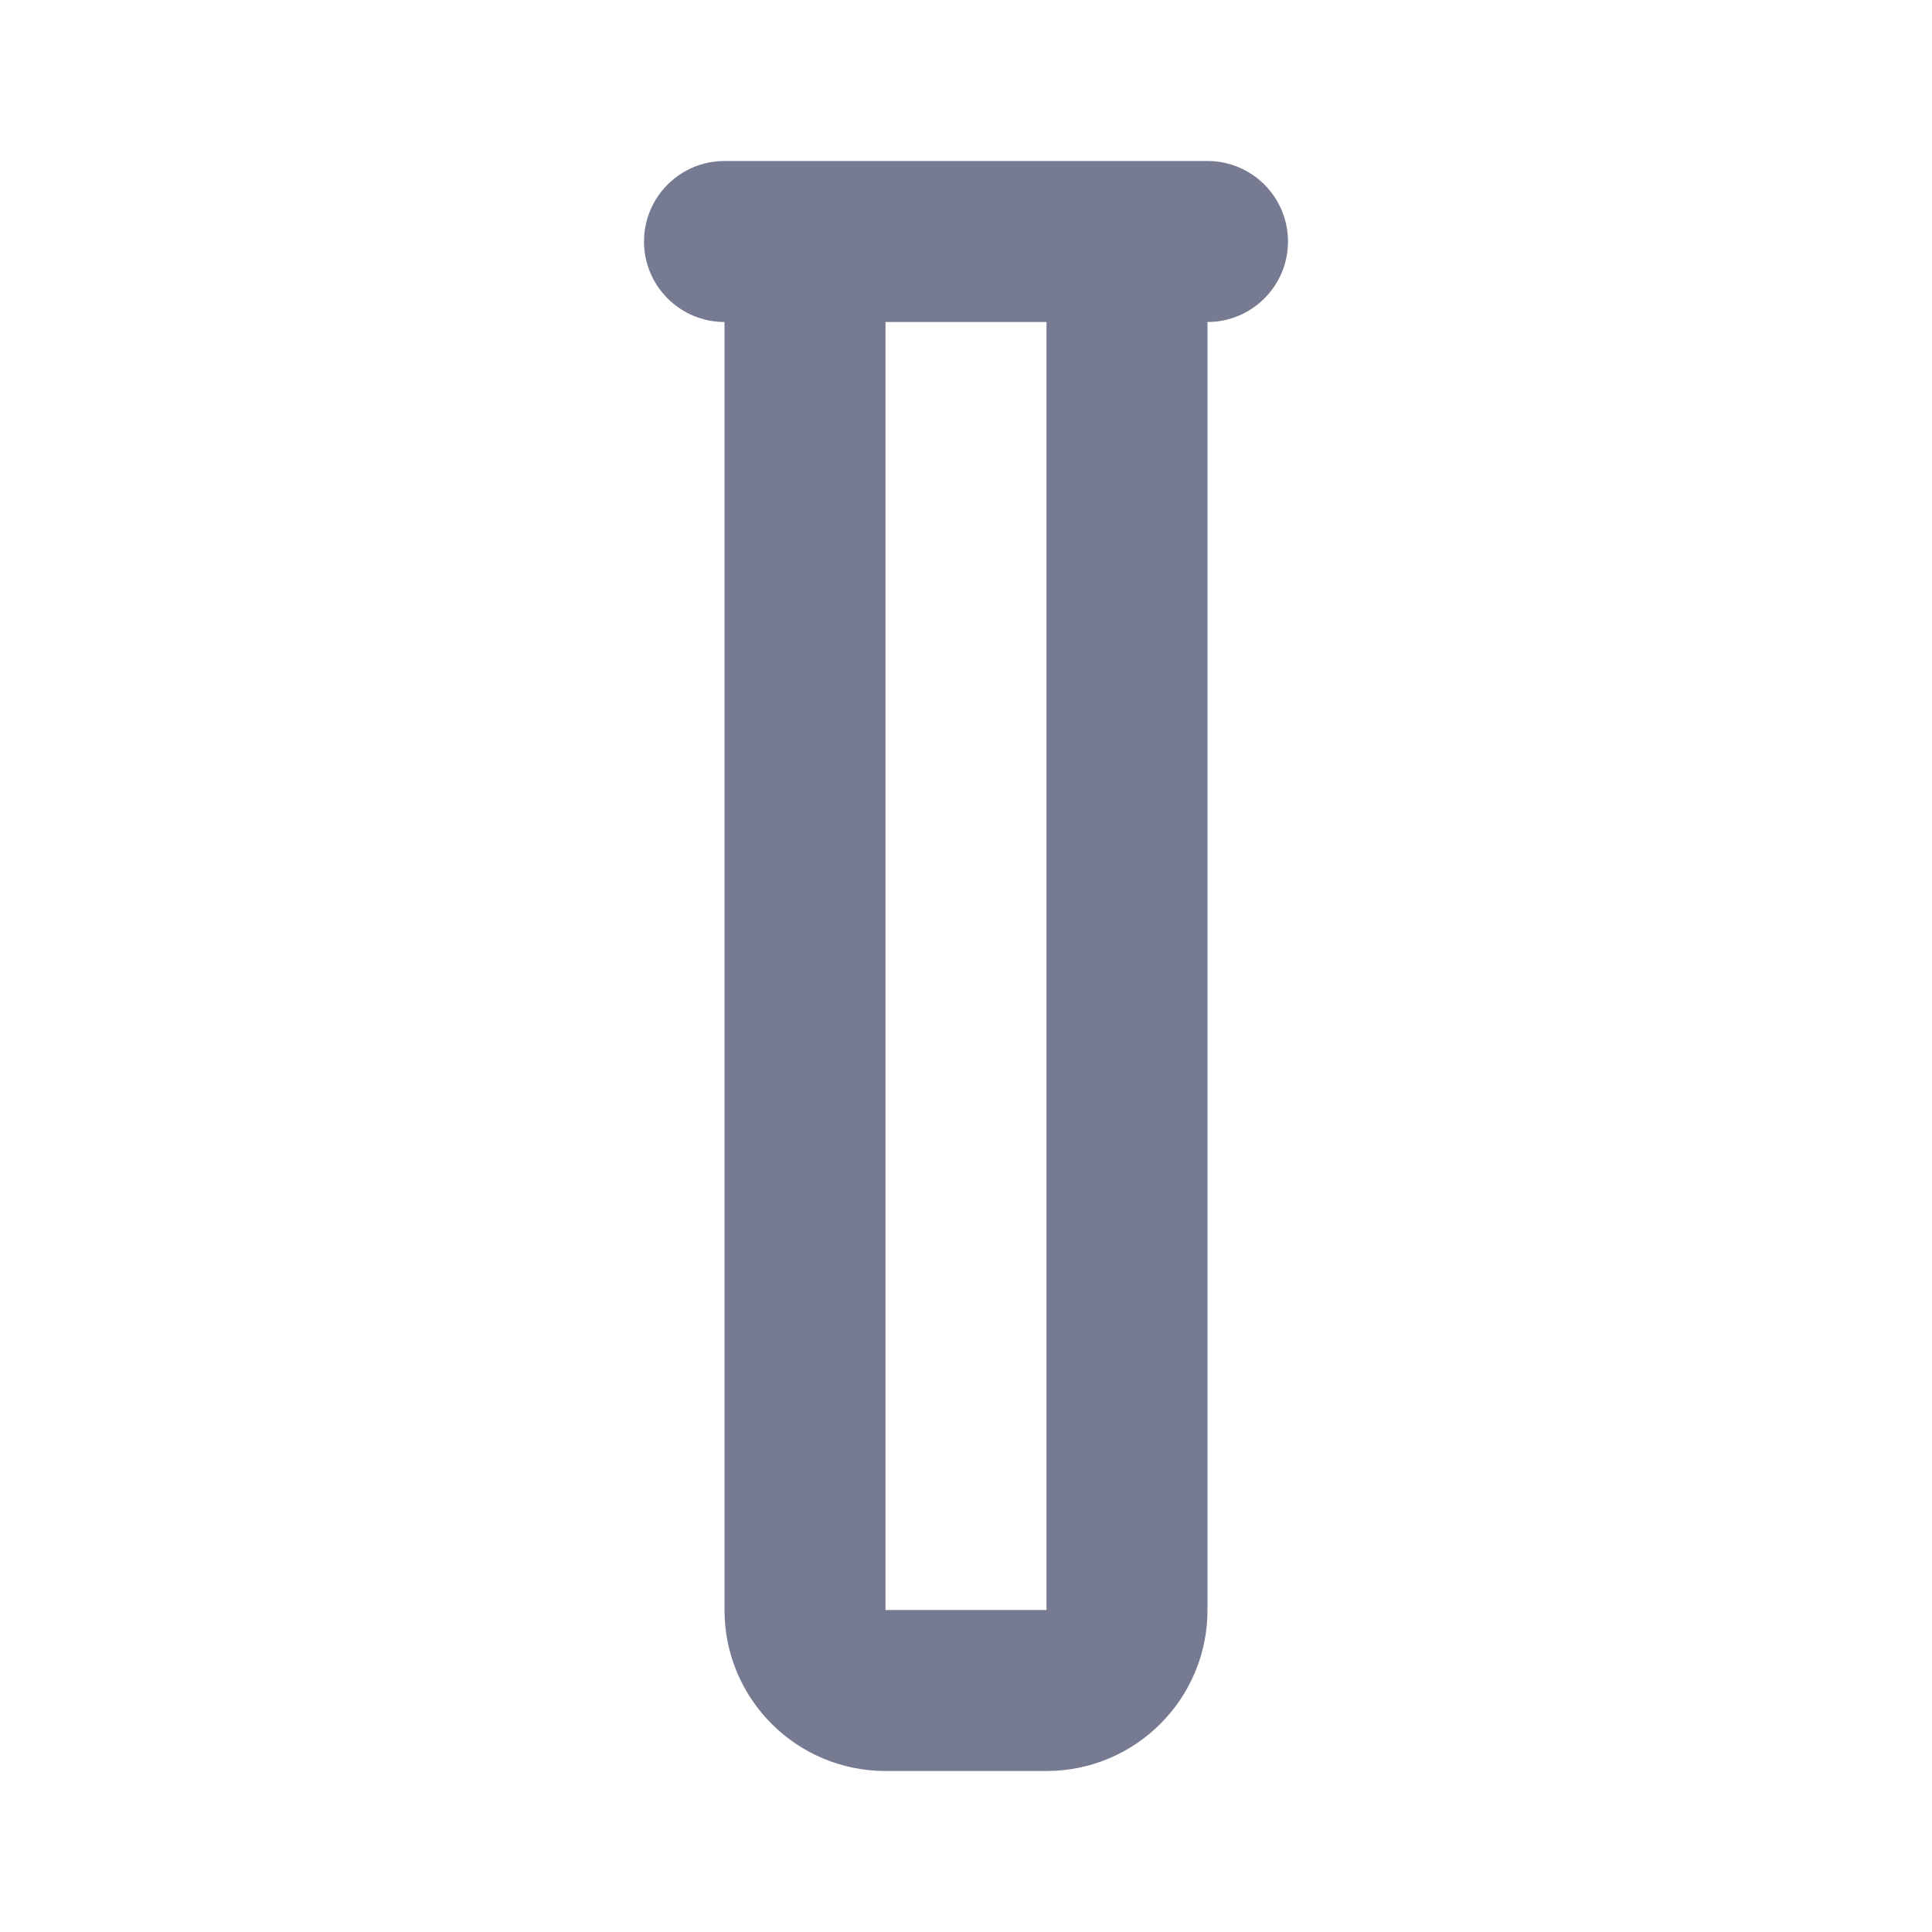
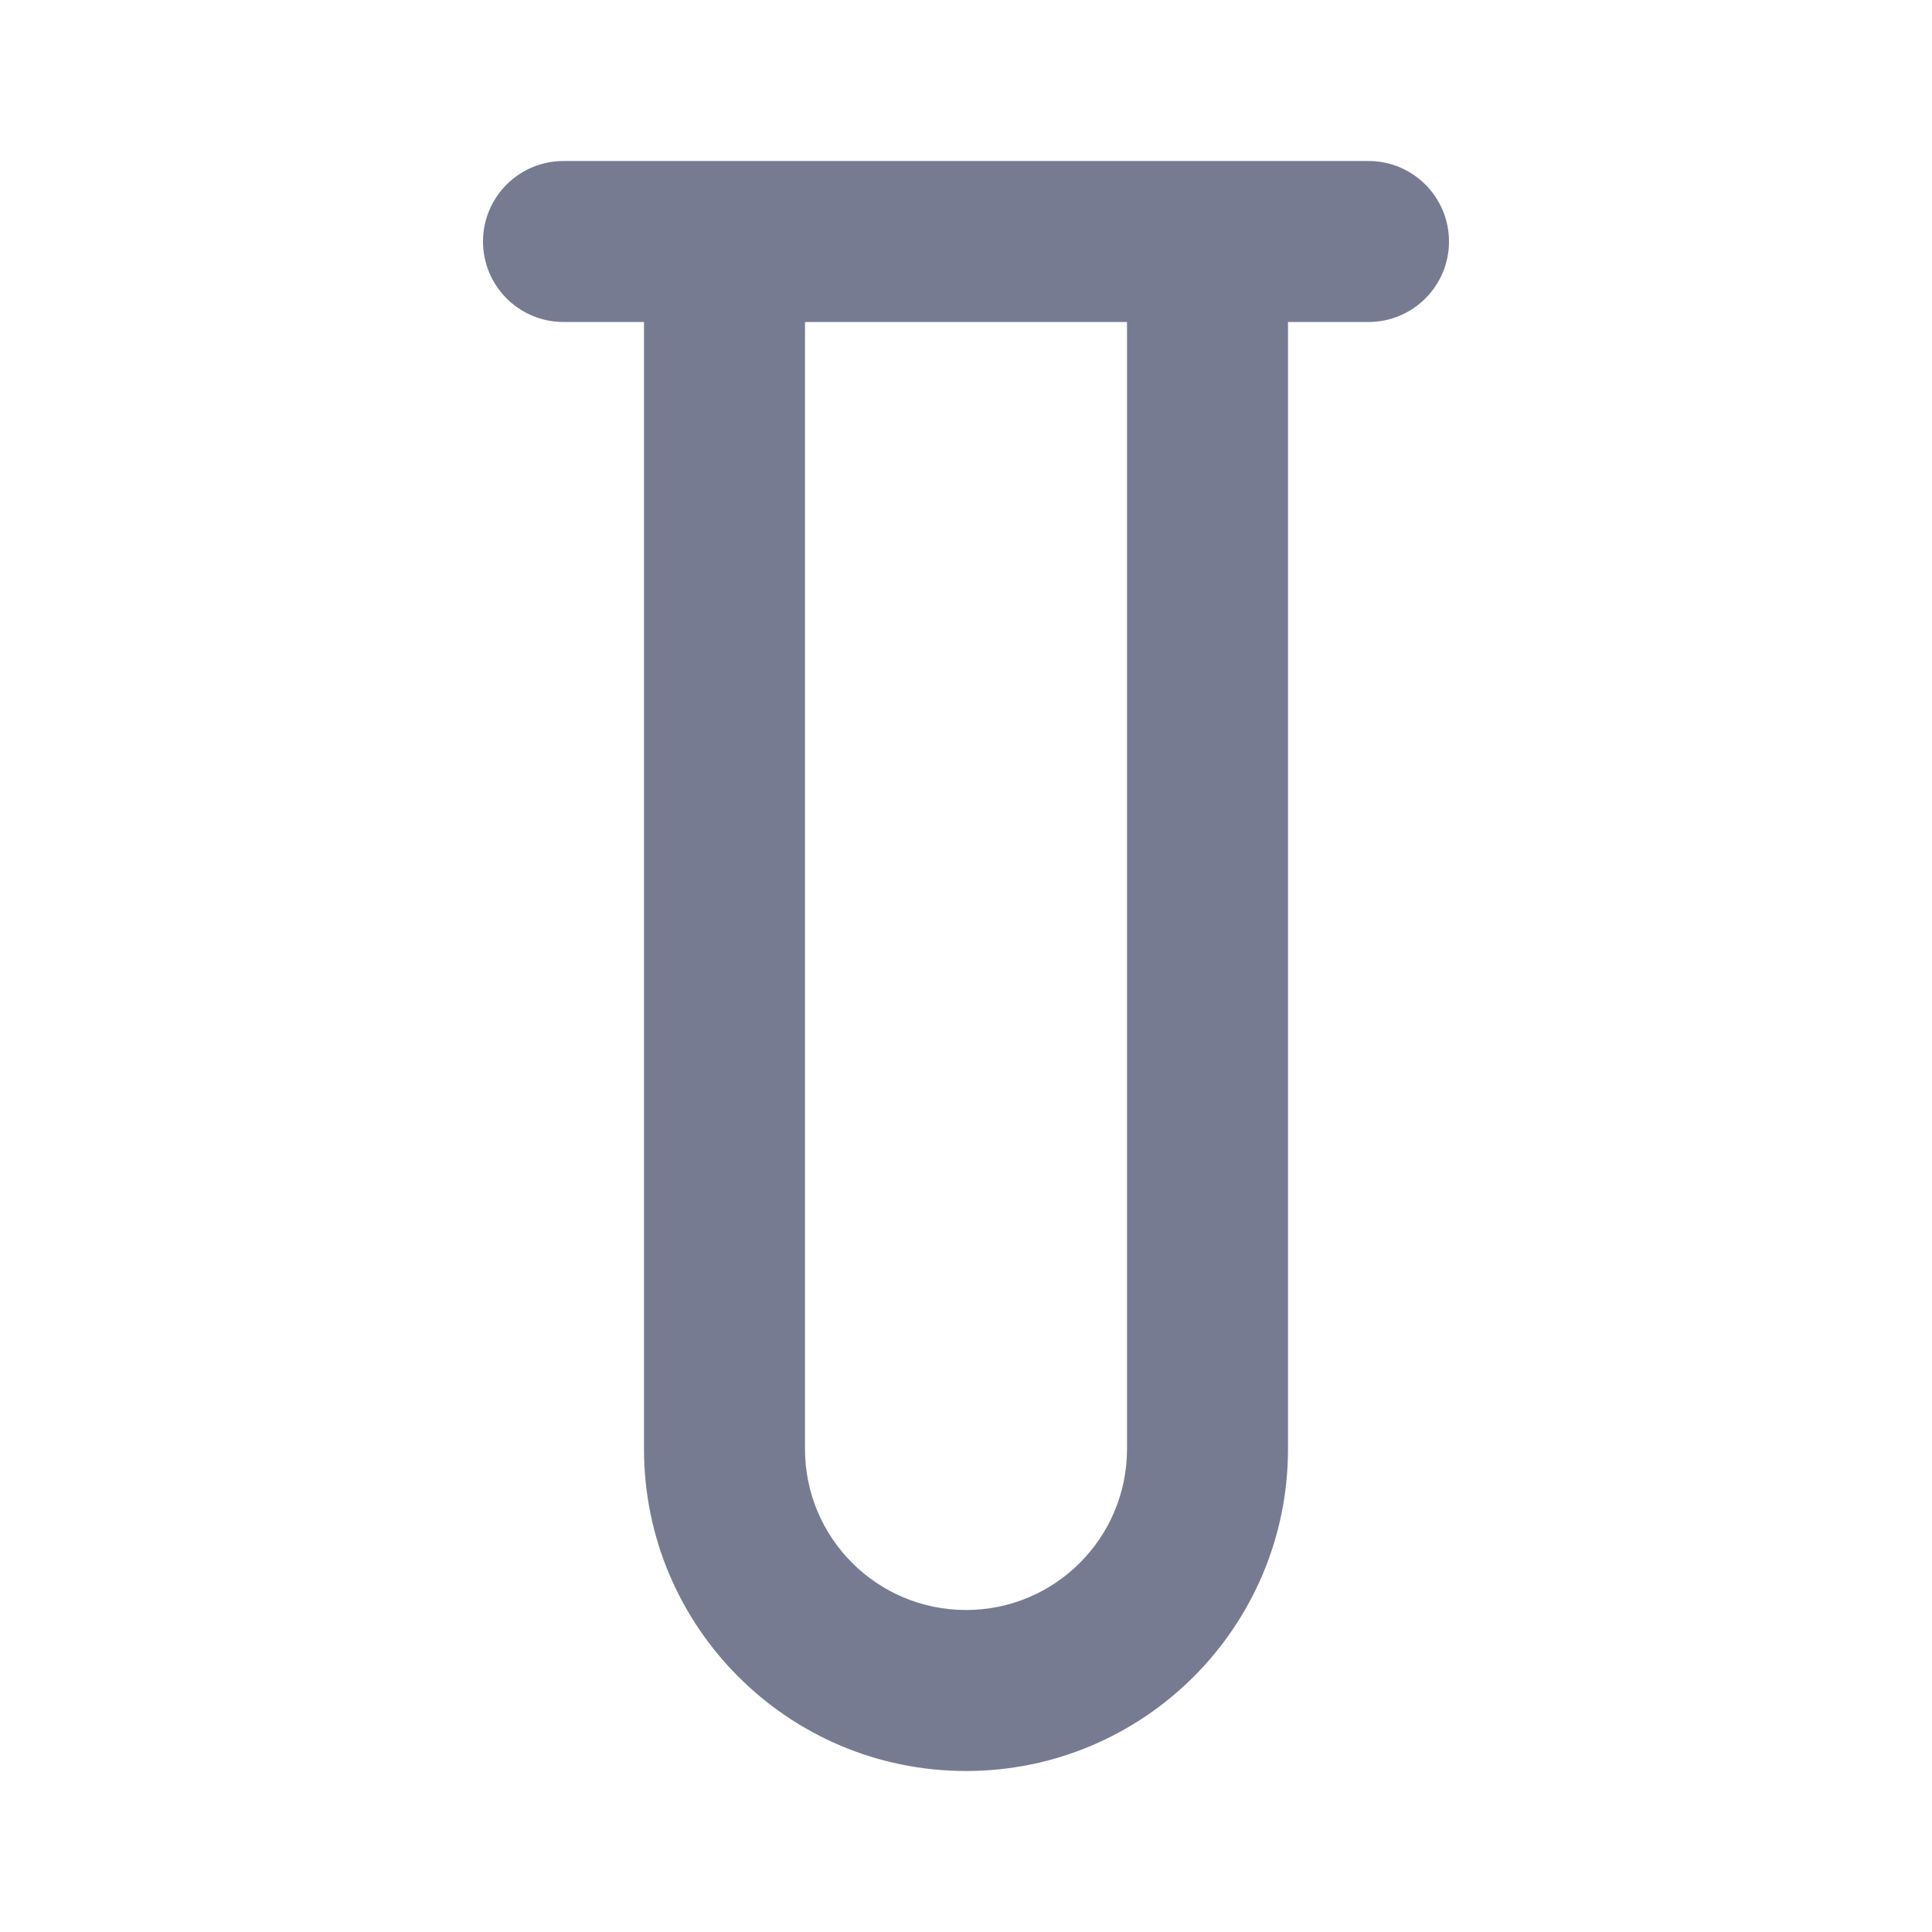
<svg xmlns="http://www.w3.org/2000/svg" width="24" height="24" viewBox="0 0 24 24" fill="none">
-   <path fill-rule="evenodd" clip-rule="evenodd" d="M9 2H15C15.552 2 16 2.448 16 3C16 3.552 15.552 4 15 4V20C15 21.105 14.105 22 13 22H11C9.895 22 9 21.105 9 20V4C8.448 4 8 3.552 8 3C8 2.448 8.448 2 9 2ZM11 4V20H13V4H11Z" fill="#777B92" />
+   <path fill-rule="evenodd" clip-rule="evenodd" d="M7 2H17C17.552 2 18 2.448 18 3C18 3.552 17.552 4 17 4H16V18C16 20.209 14.209 22 12 22C9.791 22 8 20.209 8 18V4H7C6.448 4 6 3.552 6 3C6 2.448 6.448 2 7 2ZM10 4V18C10 19.105 10.895 20 12 20C13.105 20 14 19.105 14 18V4H10Z" fill="#777B92" />
</svg>
